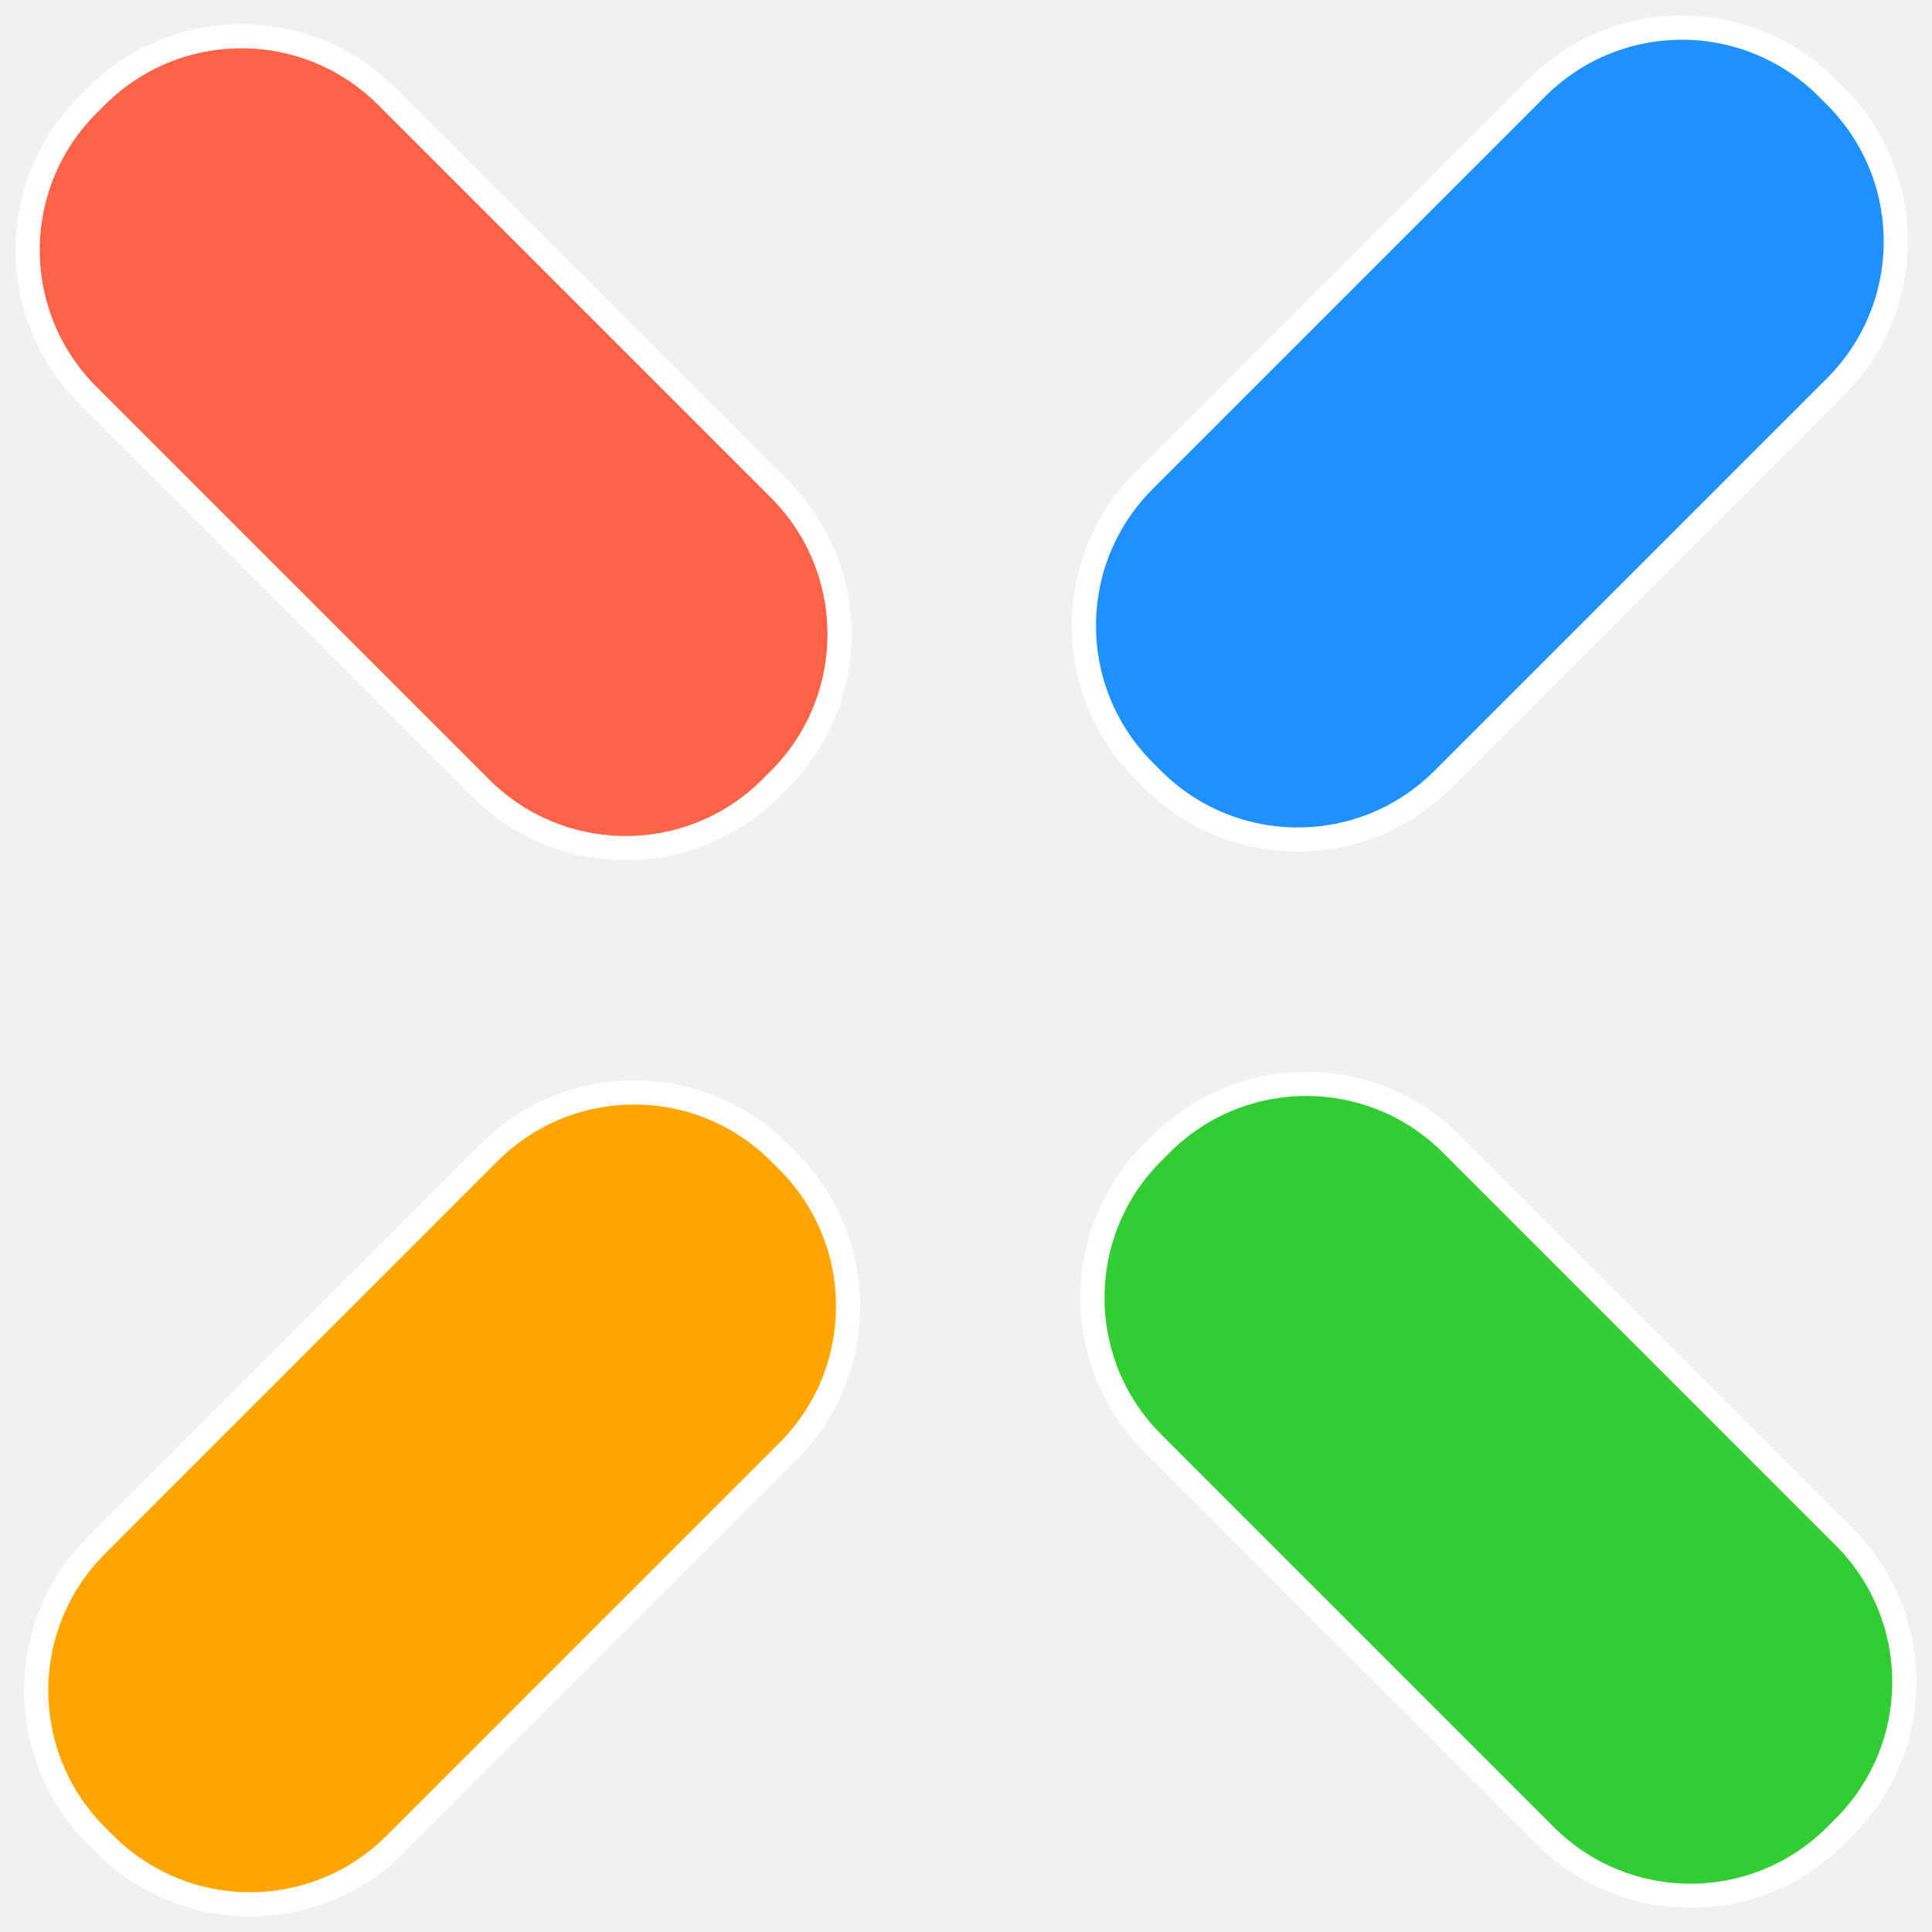
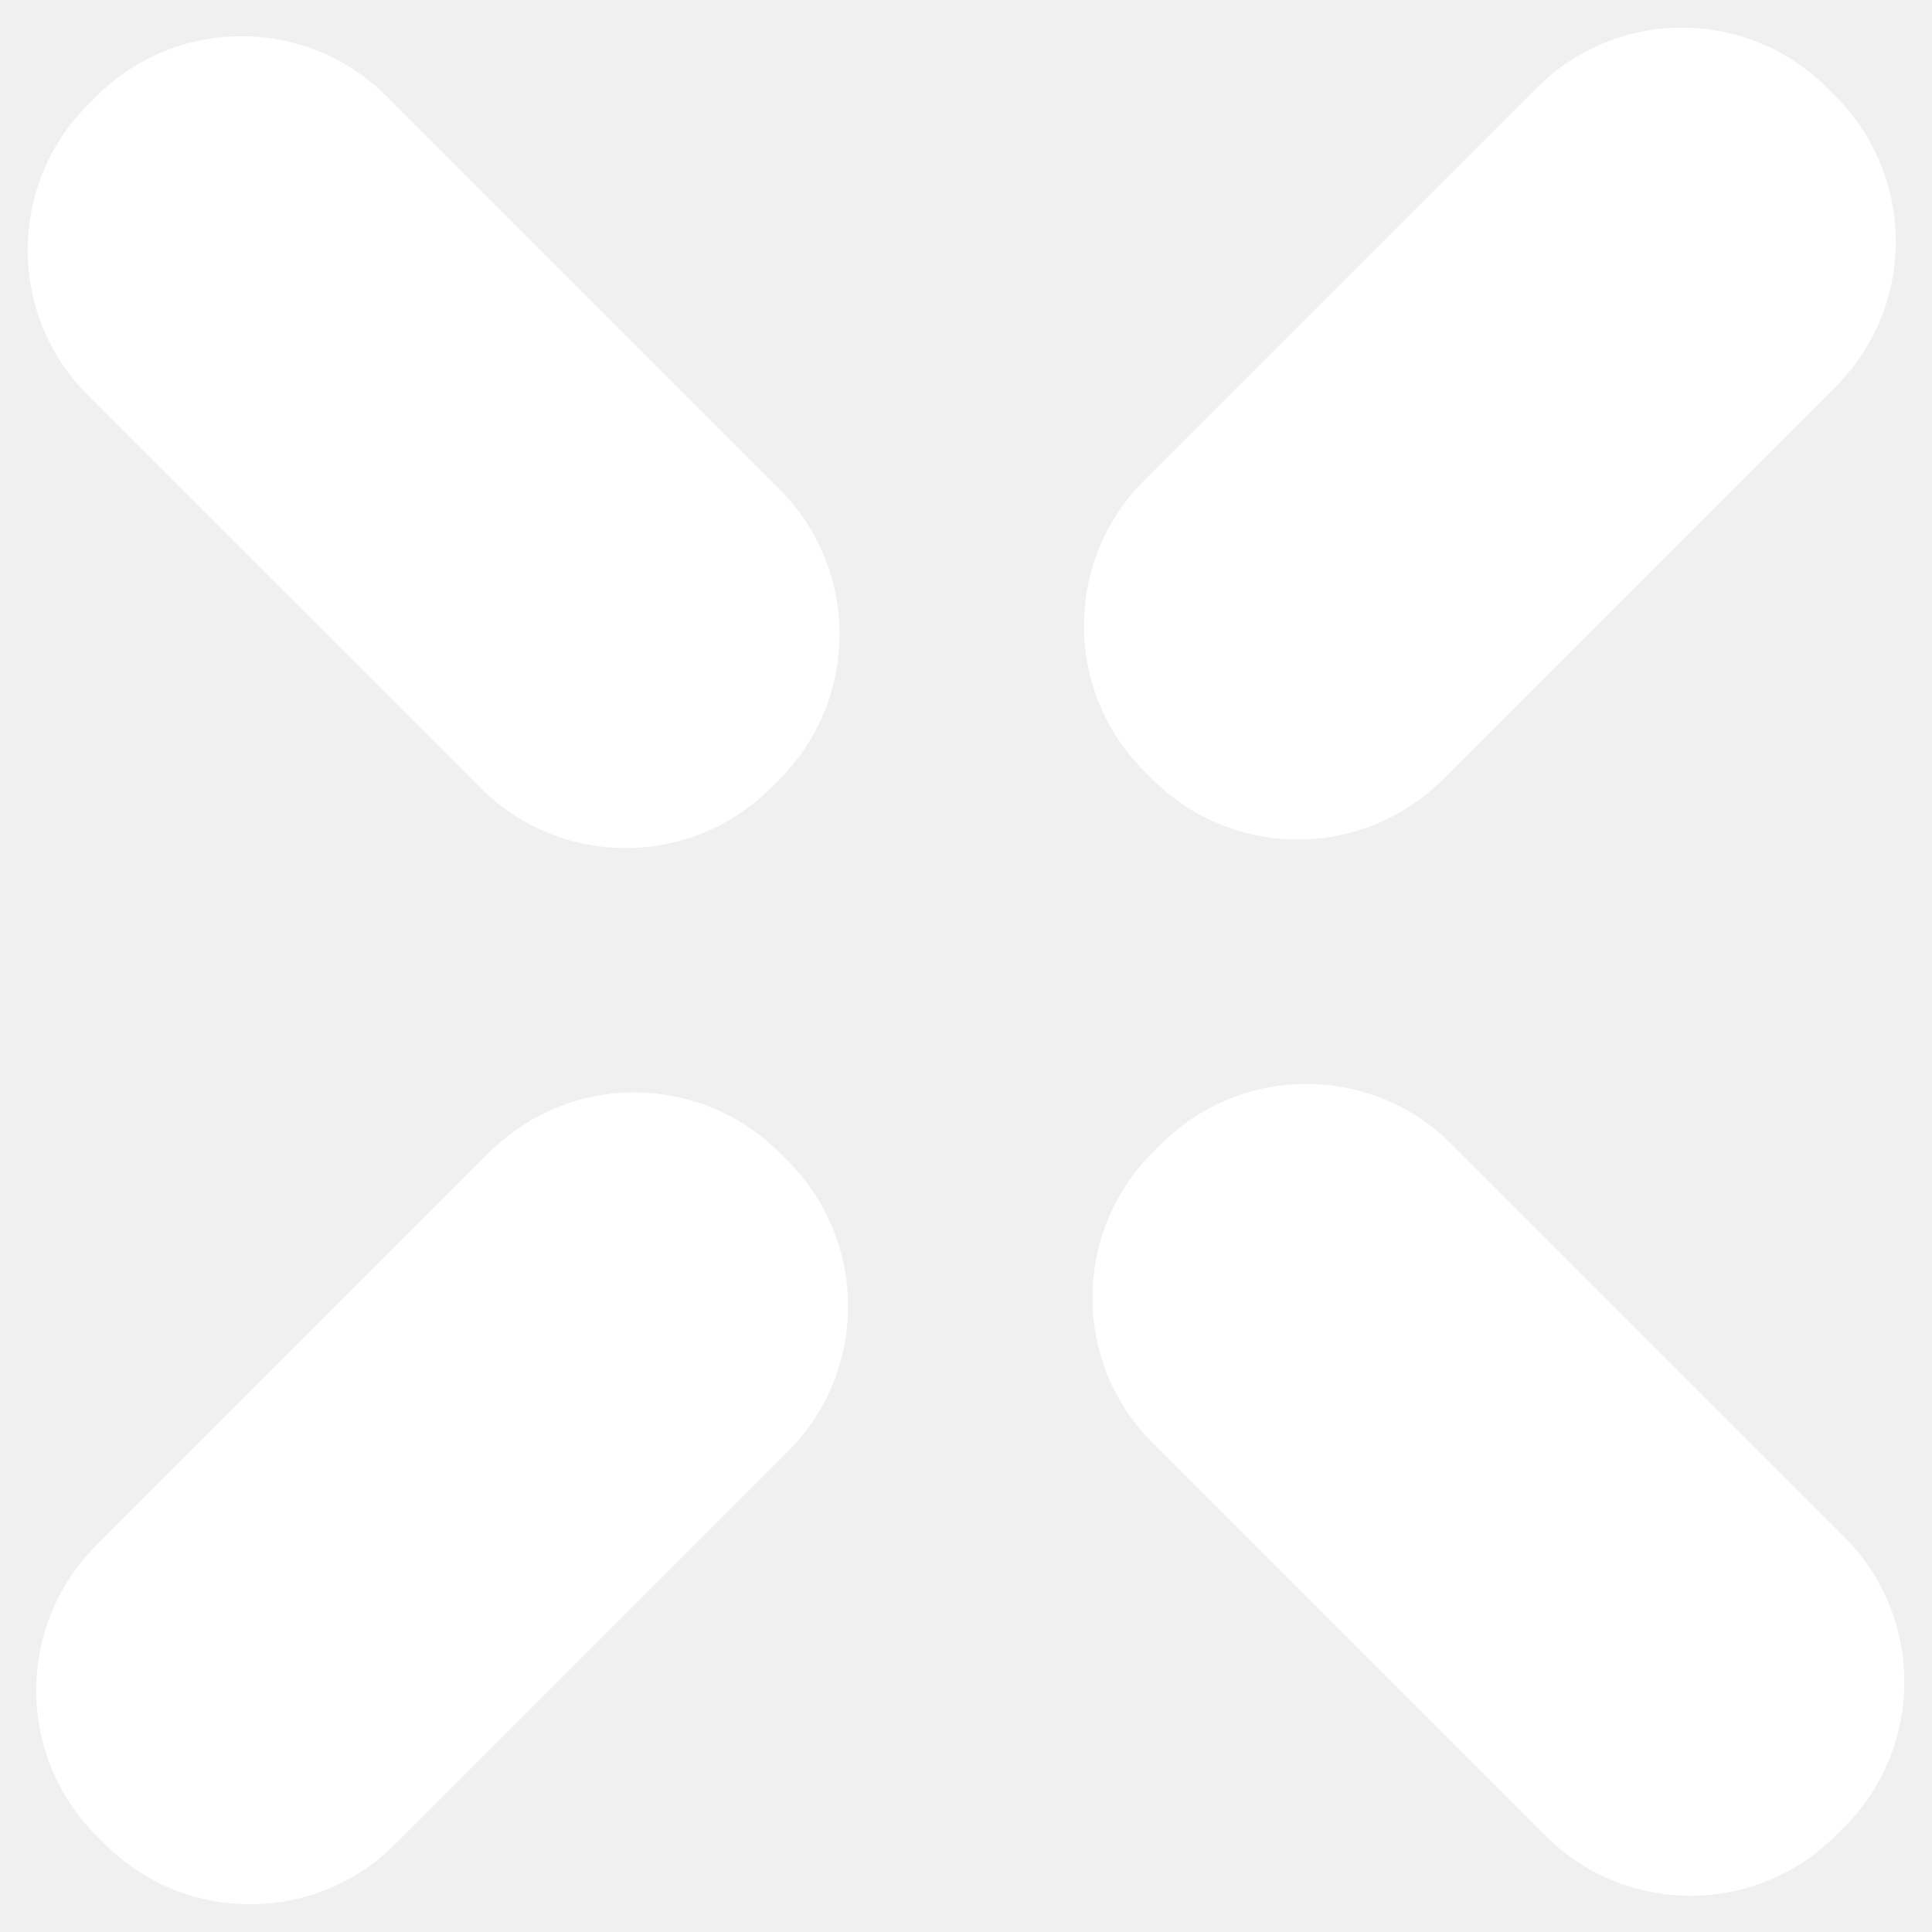
<svg xmlns="http://www.w3.org/2000/svg" version="1.1" width="80" height="80">
  <svg width="80" height="80" viewBox="0 0 80 80">
-     <rect x="-8.5" y="-8.5" width="40" height="17.5" rx="8.5" ry="8.5" stroke="#fff" fill="tomato" transform="translate(10 10) rotate(45 0 0)" />
-     <rect x="-8.5" y="-8.5" width="40" height="17.5" rx="8.5" ry="8.5" stroke="#fff" fill="dodgerblue" transform="translate(70 10) rotate(135 0 0)" />
-     <rect x="-8.5" y="-8.5" width="40" height="17.5" rx="8.5" ry="8.5" stroke="#fff" fill="limegreen" transform="translate(70 70) rotate(225 0 0)" />
-     <rect x="-8.5" y="-8.5" width="40" height="17.5" rx="8.5" ry="8.5" stroke="#fff" fill="orange" transform="translate(10 70) rotate(315 0 0)" />
+     <rect x="-8.5" y="-8.5" width="40" height="17.5" rx="8.5" ry="8.5" stroke="transparent" fill="#fff" transform="translate(10 10) rotate(45 0 0)" />
+     <rect x="-8.5" y="-8.5" width="40" height="17.5" rx="8.5" ry="8.5" stroke="transparent" fill="#fff" transform="translate(70 10) rotate(135 0 0)" />
+     <rect x="-8.5" y="-8.5" width="40" height="17.5" rx="8.5" ry="8.5" stroke="transparent" fill="#fff" transform="translate(70 70) rotate(225 0 0)" />
+     <rect x="-8.5" y="-8.5" width="40" height="17.5" rx="8.5" ry="8.5" stroke="transparent" fill="#fff" transform="translate(10 70) rotate(315 0 0)" />
  </svg>
  <style>@media (prefers-color-scheme: light) { :root { filter: none; } }
@media (prefers-color-scheme: dark) { :root { filter: none; } }
</style>
</svg>
